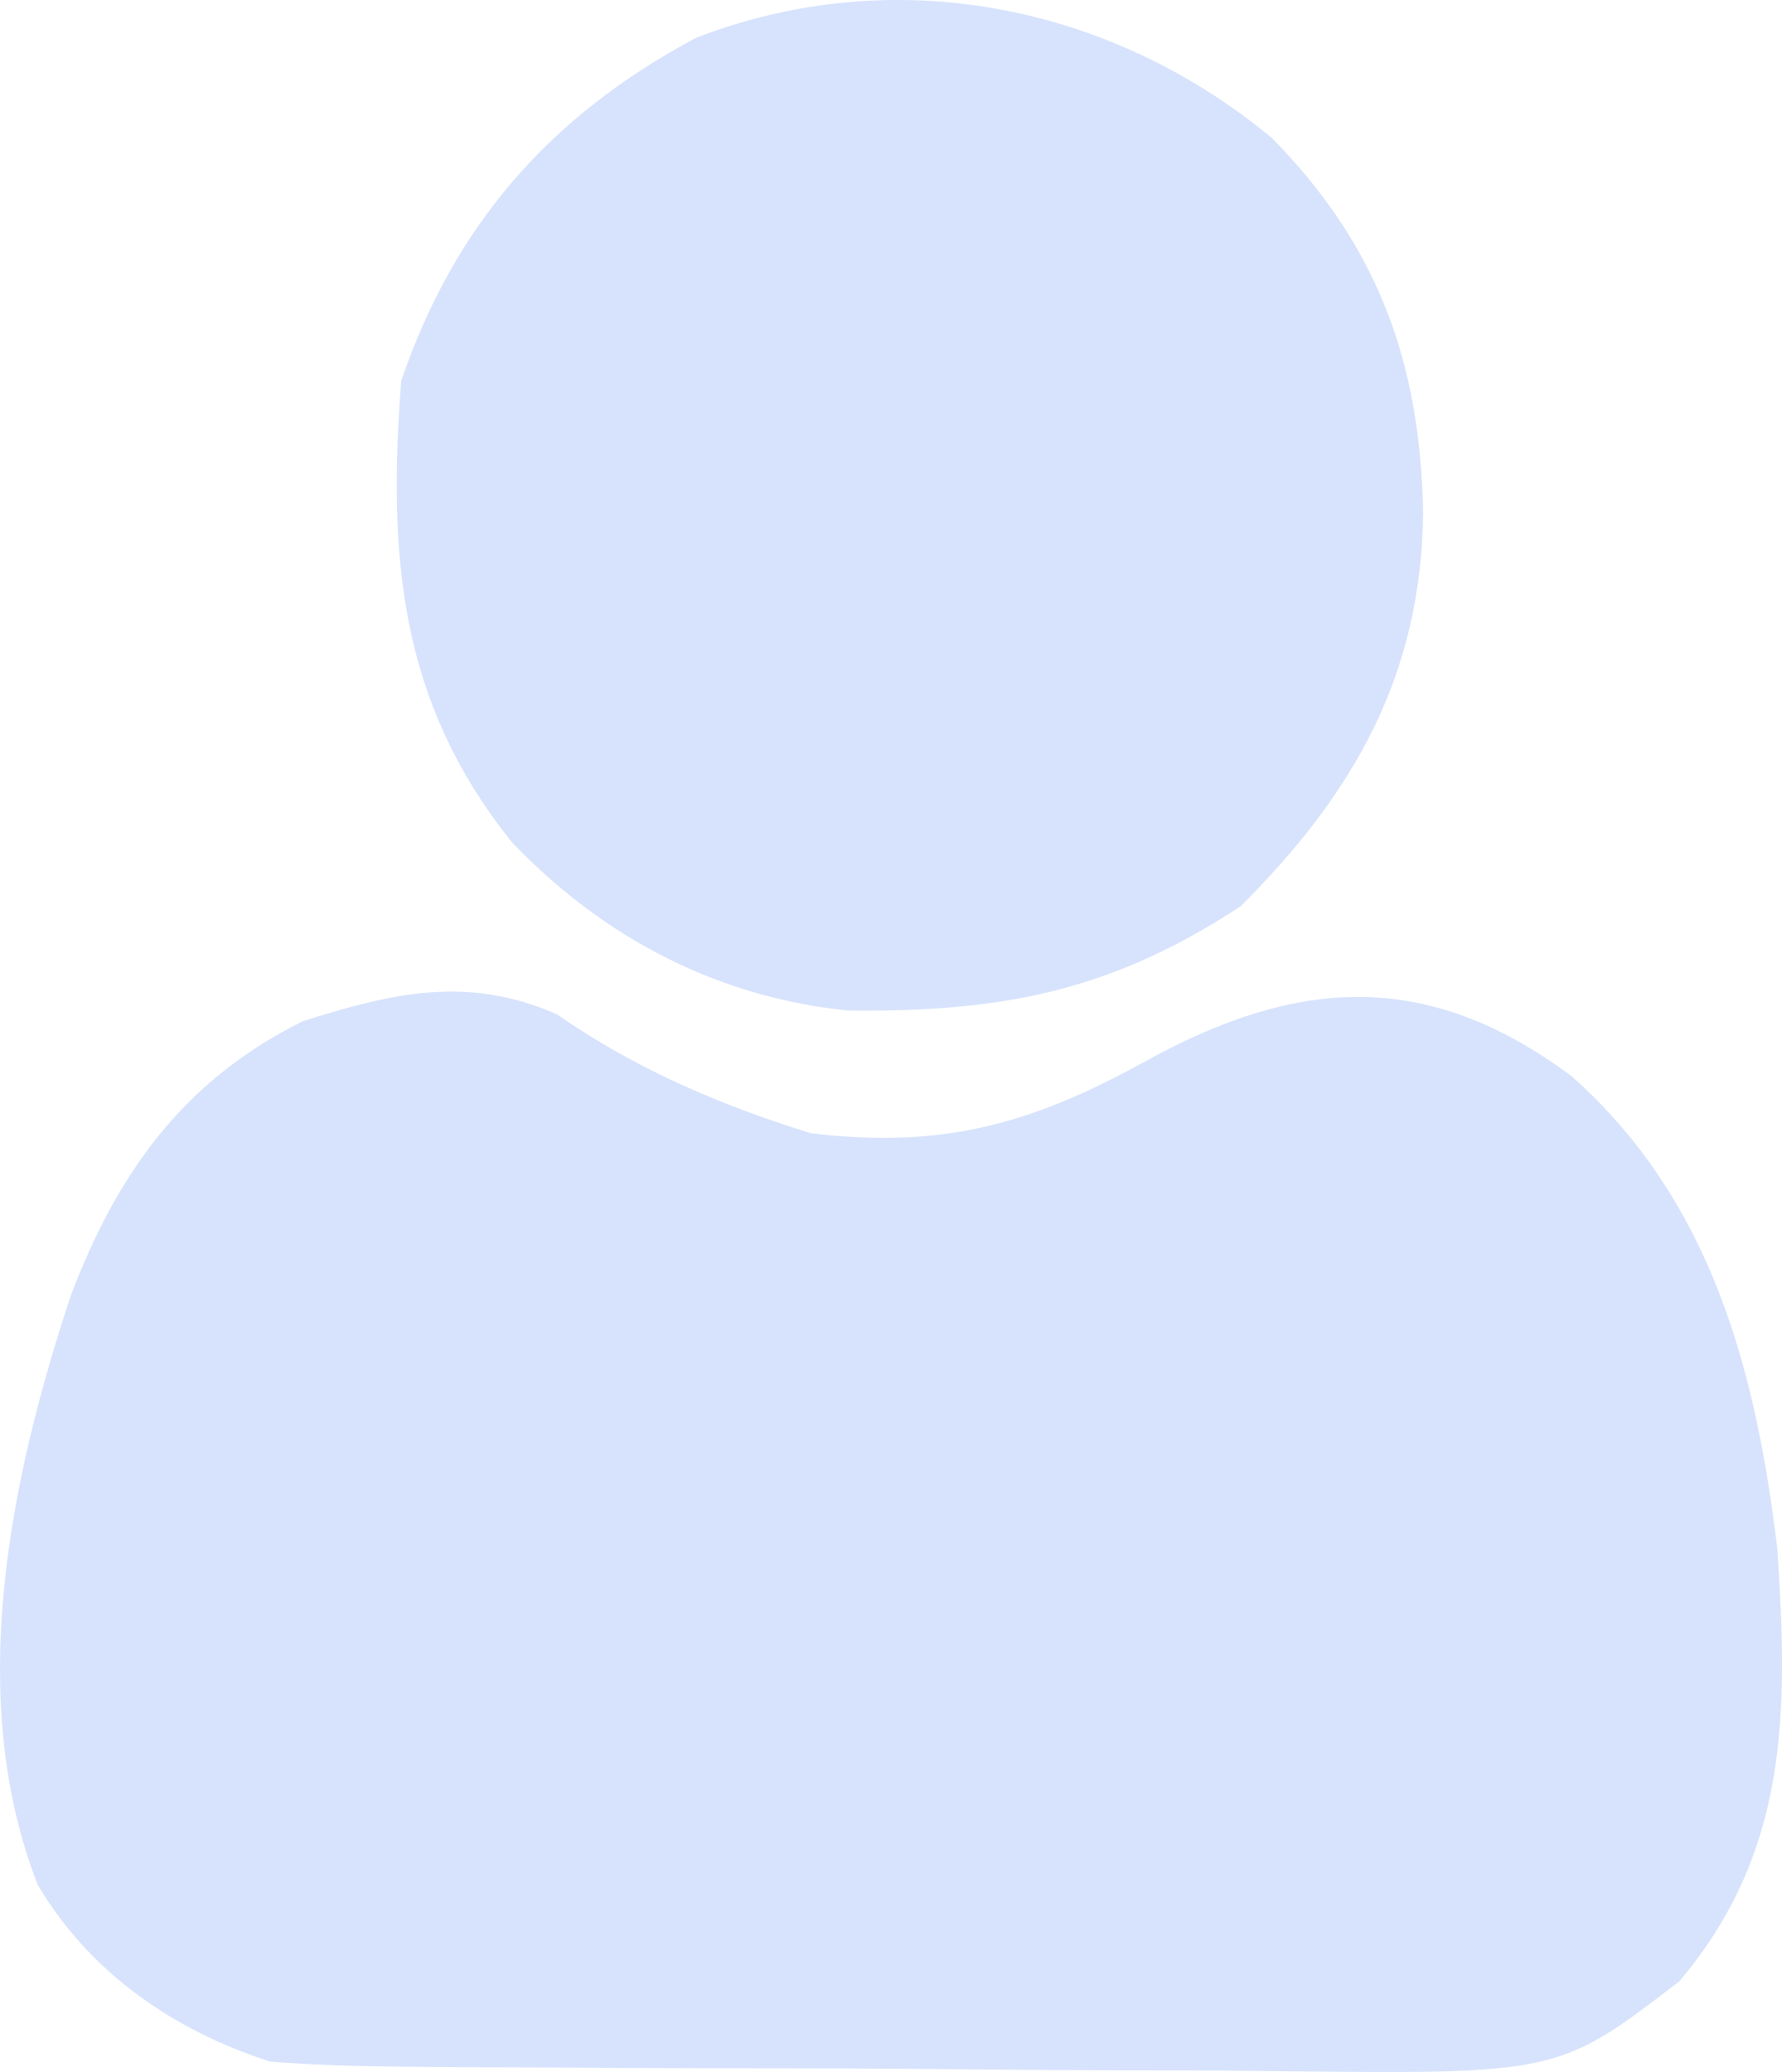
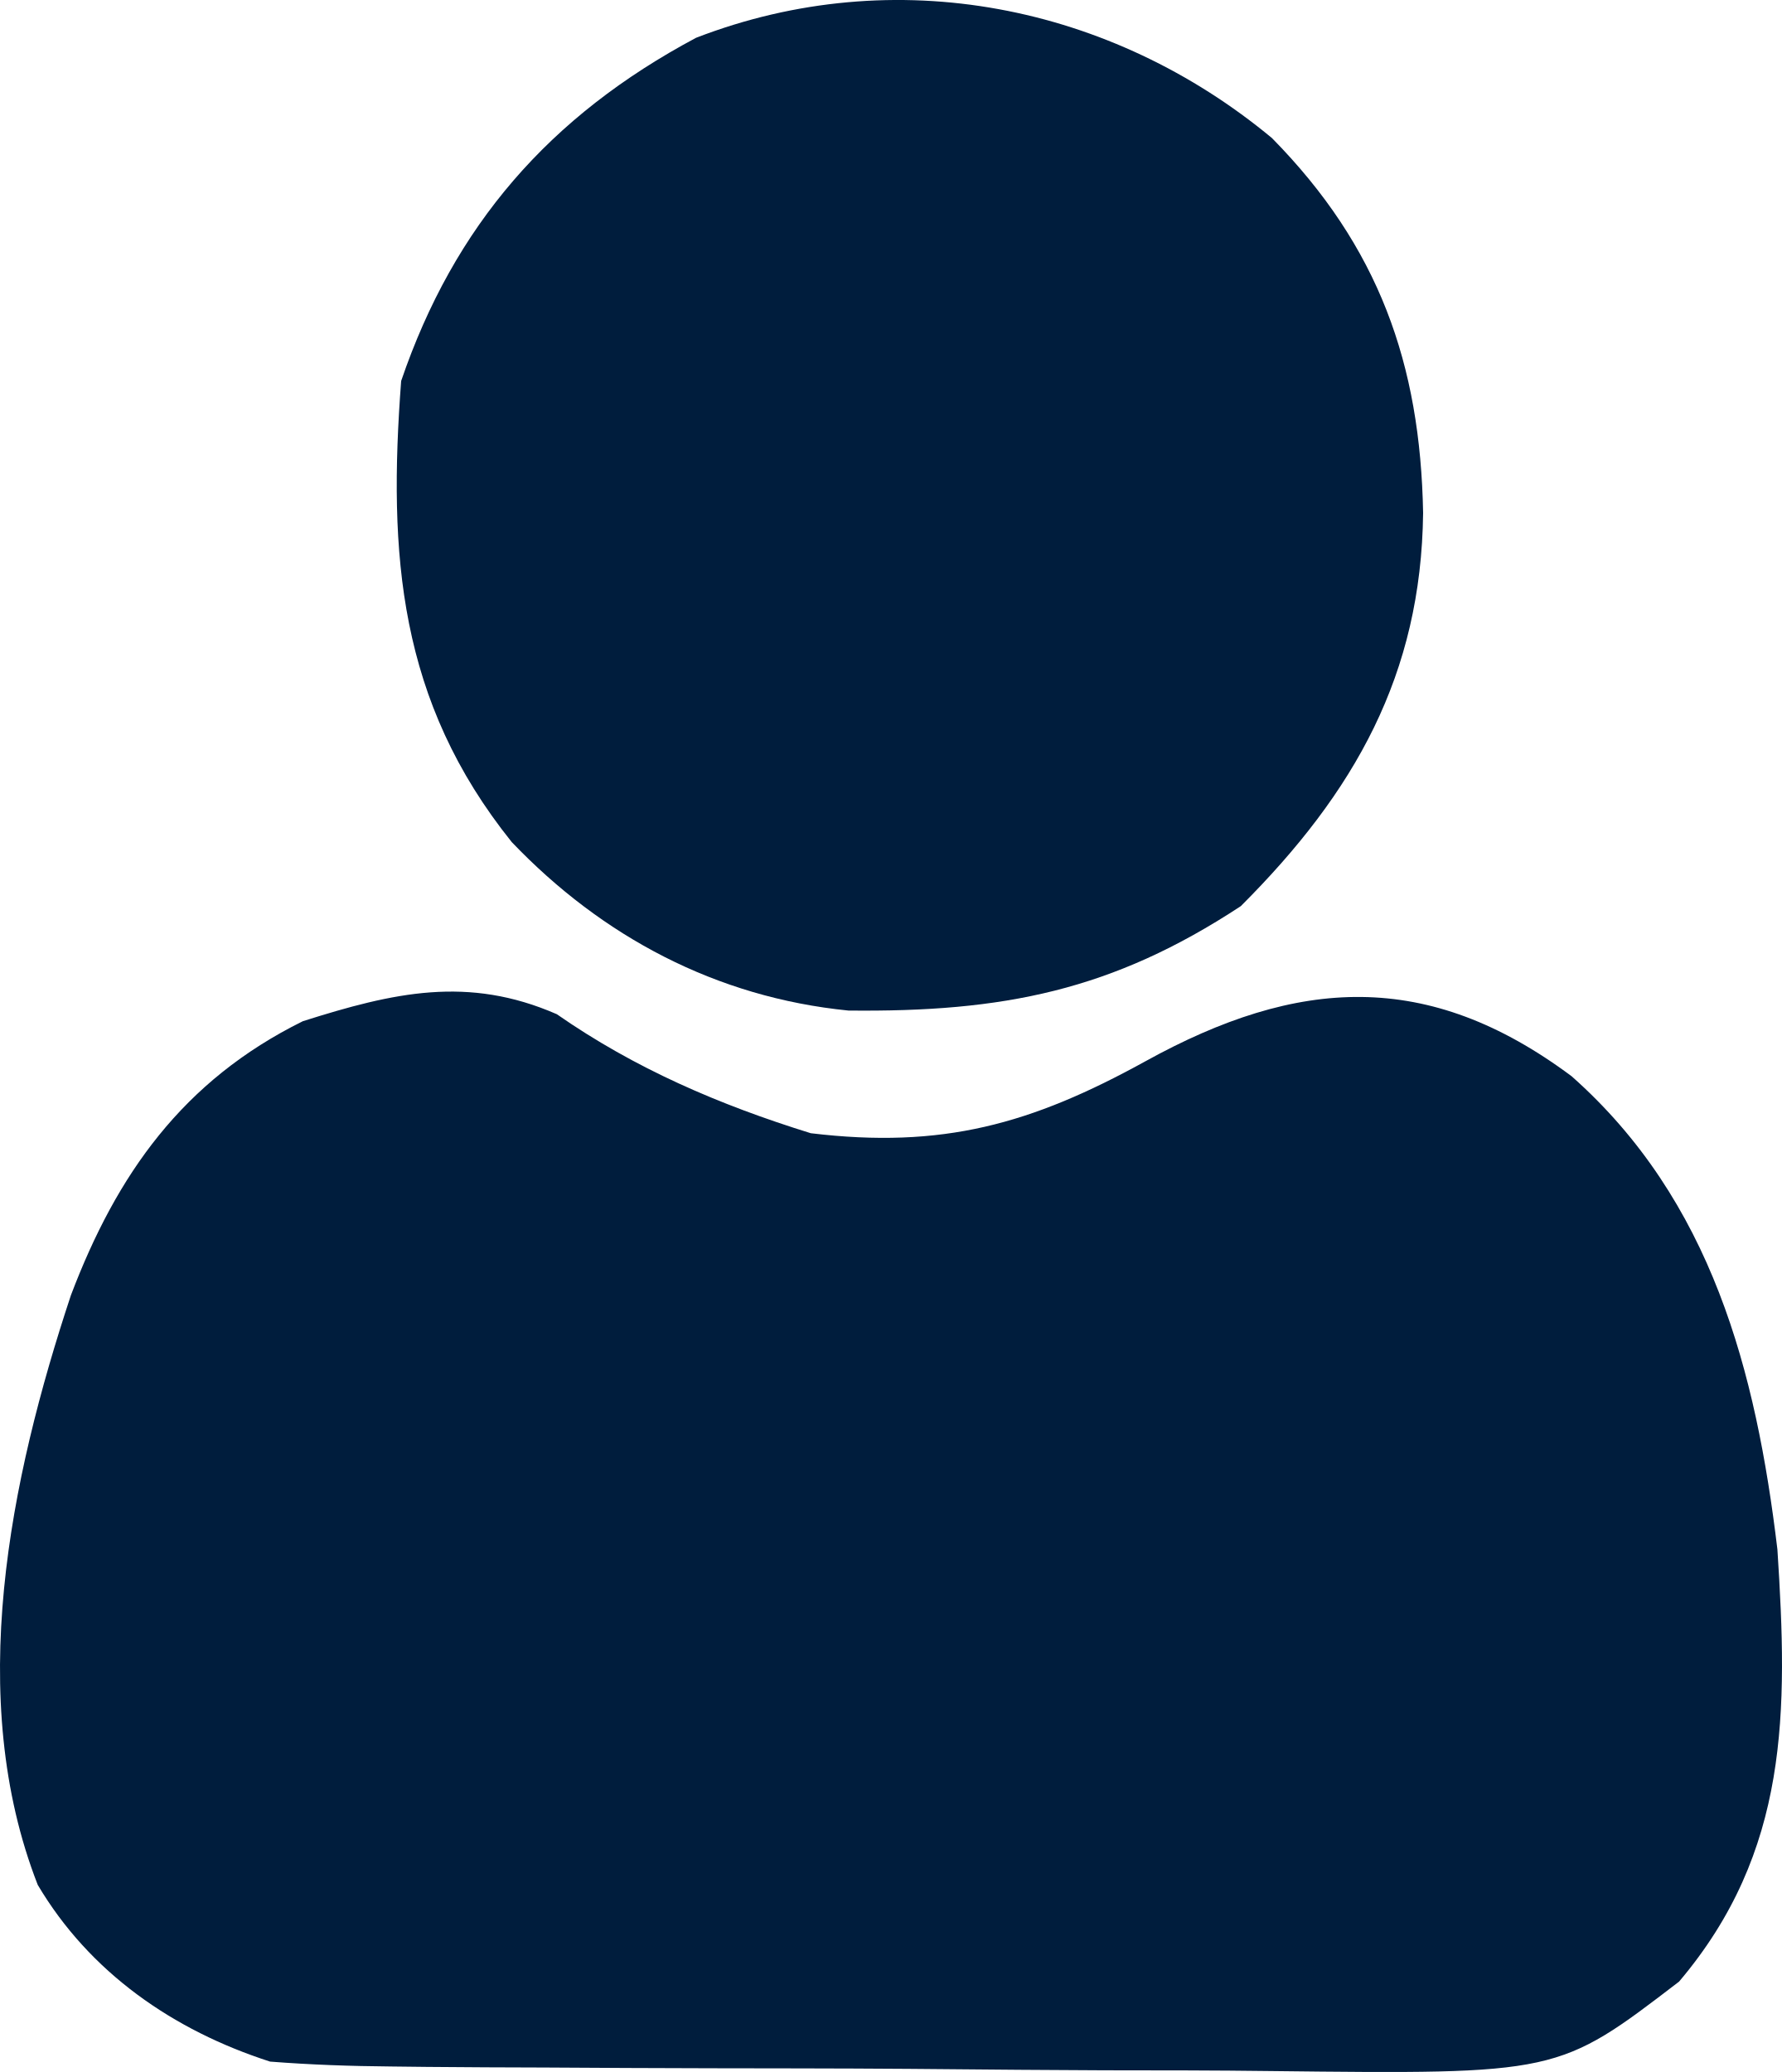
<svg xmlns="http://www.w3.org/2000/svg" width="43" height="50" viewBox="0 0 43 50" fill="none">
-   <path d="M27.643 25.608C24.881 27.131 22.739 27.728 19.564 27.346C17.359 26.662 15.32 25.786 13.436 24.474C11.291 23.538 9.499 23.948 7.308 24.643C4.409 26.077 2.818 28.338 1.711 31.256C0.239 35.699 -0.854 40.967 0.911 45.485C2.162 47.597 4.177 48.996 6.517 49.749C7.488 49.825 8.463 49.859 9.437 49.867C9.868 49.872 9.868 49.872 10.307 49.877C11.252 49.886 12.198 49.89 13.144 49.892C13.805 49.896 14.467 49.899 15.128 49.903C16.514 49.909 17.9 49.912 19.286 49.913C21.054 49.915 22.821 49.93 24.588 49.947C25.955 49.959 27.322 49.962 28.688 49.962C29.339 49.964 29.99 49.969 30.641 49.977C37.597 50.056 37.597 50.056 40.517 47.818C43.176 44.677 43.144 41.307 42.889 37.389C42.374 33.097 41.305 28.965 37.922 25.97C34.451 23.382 31.313 23.581 27.643 25.608Z" fill="#D7E3FC" />
-   <path d="M16.796 0.912C13.251 2.803 10.957 5.45 9.68 9.193C9.363 13.384 9.617 16.916 12.349 20.321C14.528 22.601 17.28 24.068 20.472 24.386C24.207 24.427 26.837 23.908 29.941 21.866C32.691 19.119 34.294 16.278 34.34 12.379C34.274 8.781 33.27 5.951 30.693 3.332C26.823 0.12 21.605 -0.946 16.796 0.912Z" fill="#D7E3FC" />
+   <path d="M27.643 25.608C24.881 27.131 22.739 27.728 19.564 27.346C17.359 26.662 15.32 25.786 13.436 24.474C11.291 23.538 9.499 23.948 7.308 24.643C4.409 26.077 2.818 28.338 1.711 31.256C0.239 35.699 -0.854 40.967 0.911 45.485C2.162 47.597 4.177 48.996 6.517 49.749C7.488 49.825 8.463 49.859 9.437 49.867C9.868 49.872 9.868 49.872 10.307 49.877C11.252 49.886 12.198 49.89 13.144 49.892C13.805 49.896 14.467 49.899 15.128 49.903C16.514 49.909 17.9 49.912 19.286 49.913C21.054 49.915 22.821 49.93 24.588 49.947C25.955 49.959 27.322 49.962 28.688 49.962C29.339 49.964 29.99 49.969 30.641 49.977C37.597 50.056 37.597 50.056 40.517 47.818C43.176 44.677 43.144 41.307 42.889 37.389C42.374 33.097 41.305 28.965 37.922 25.97C34.451 23.382 31.313 23.581 27.643 25.608Z" fill="#001D3D" />
+   <path d="M16.796 0.912C13.251 2.803 10.957 5.45 9.68 9.193C9.363 13.384 9.617 16.916 12.349 20.321C14.528 22.601 17.28 24.068 20.472 24.386C24.207 24.427 26.837 23.908 29.941 21.866C32.691 19.119 34.294 16.278 34.34 12.379C34.274 8.781 33.27 5.951 30.693 3.332C26.823 0.12 21.605 -0.946 16.796 0.912Z" fill="#001D3D" />
</svg>
